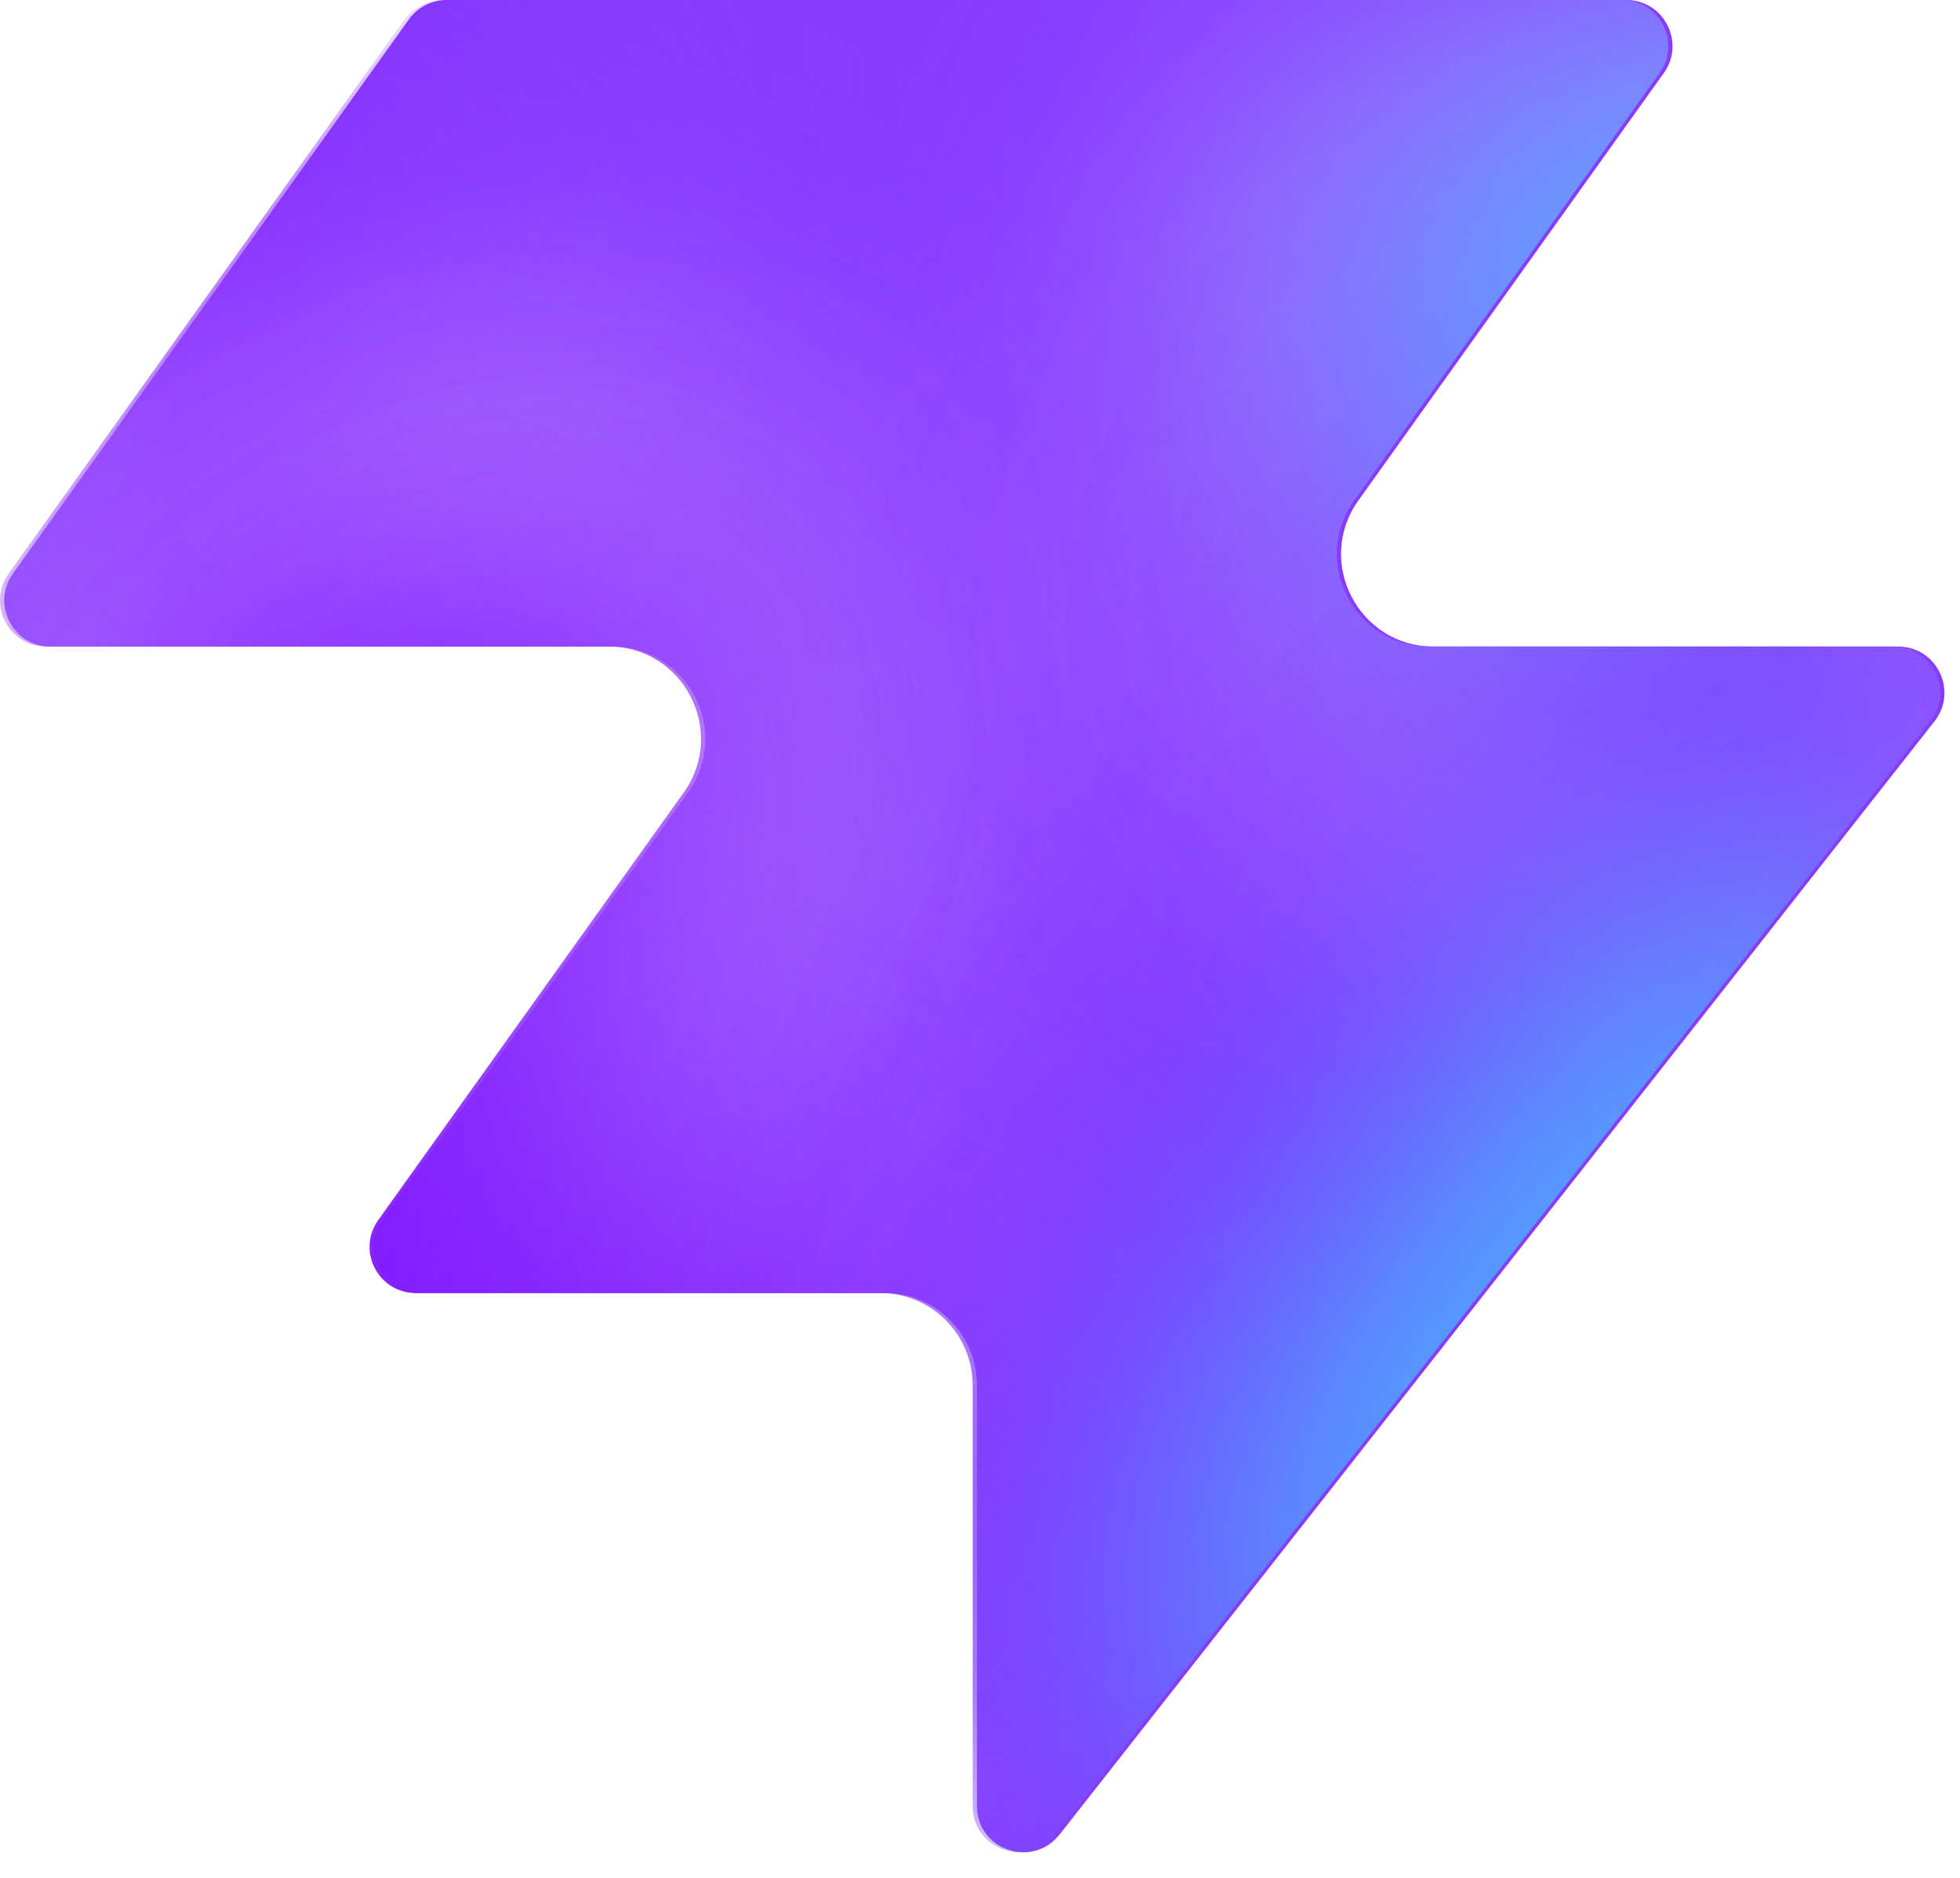
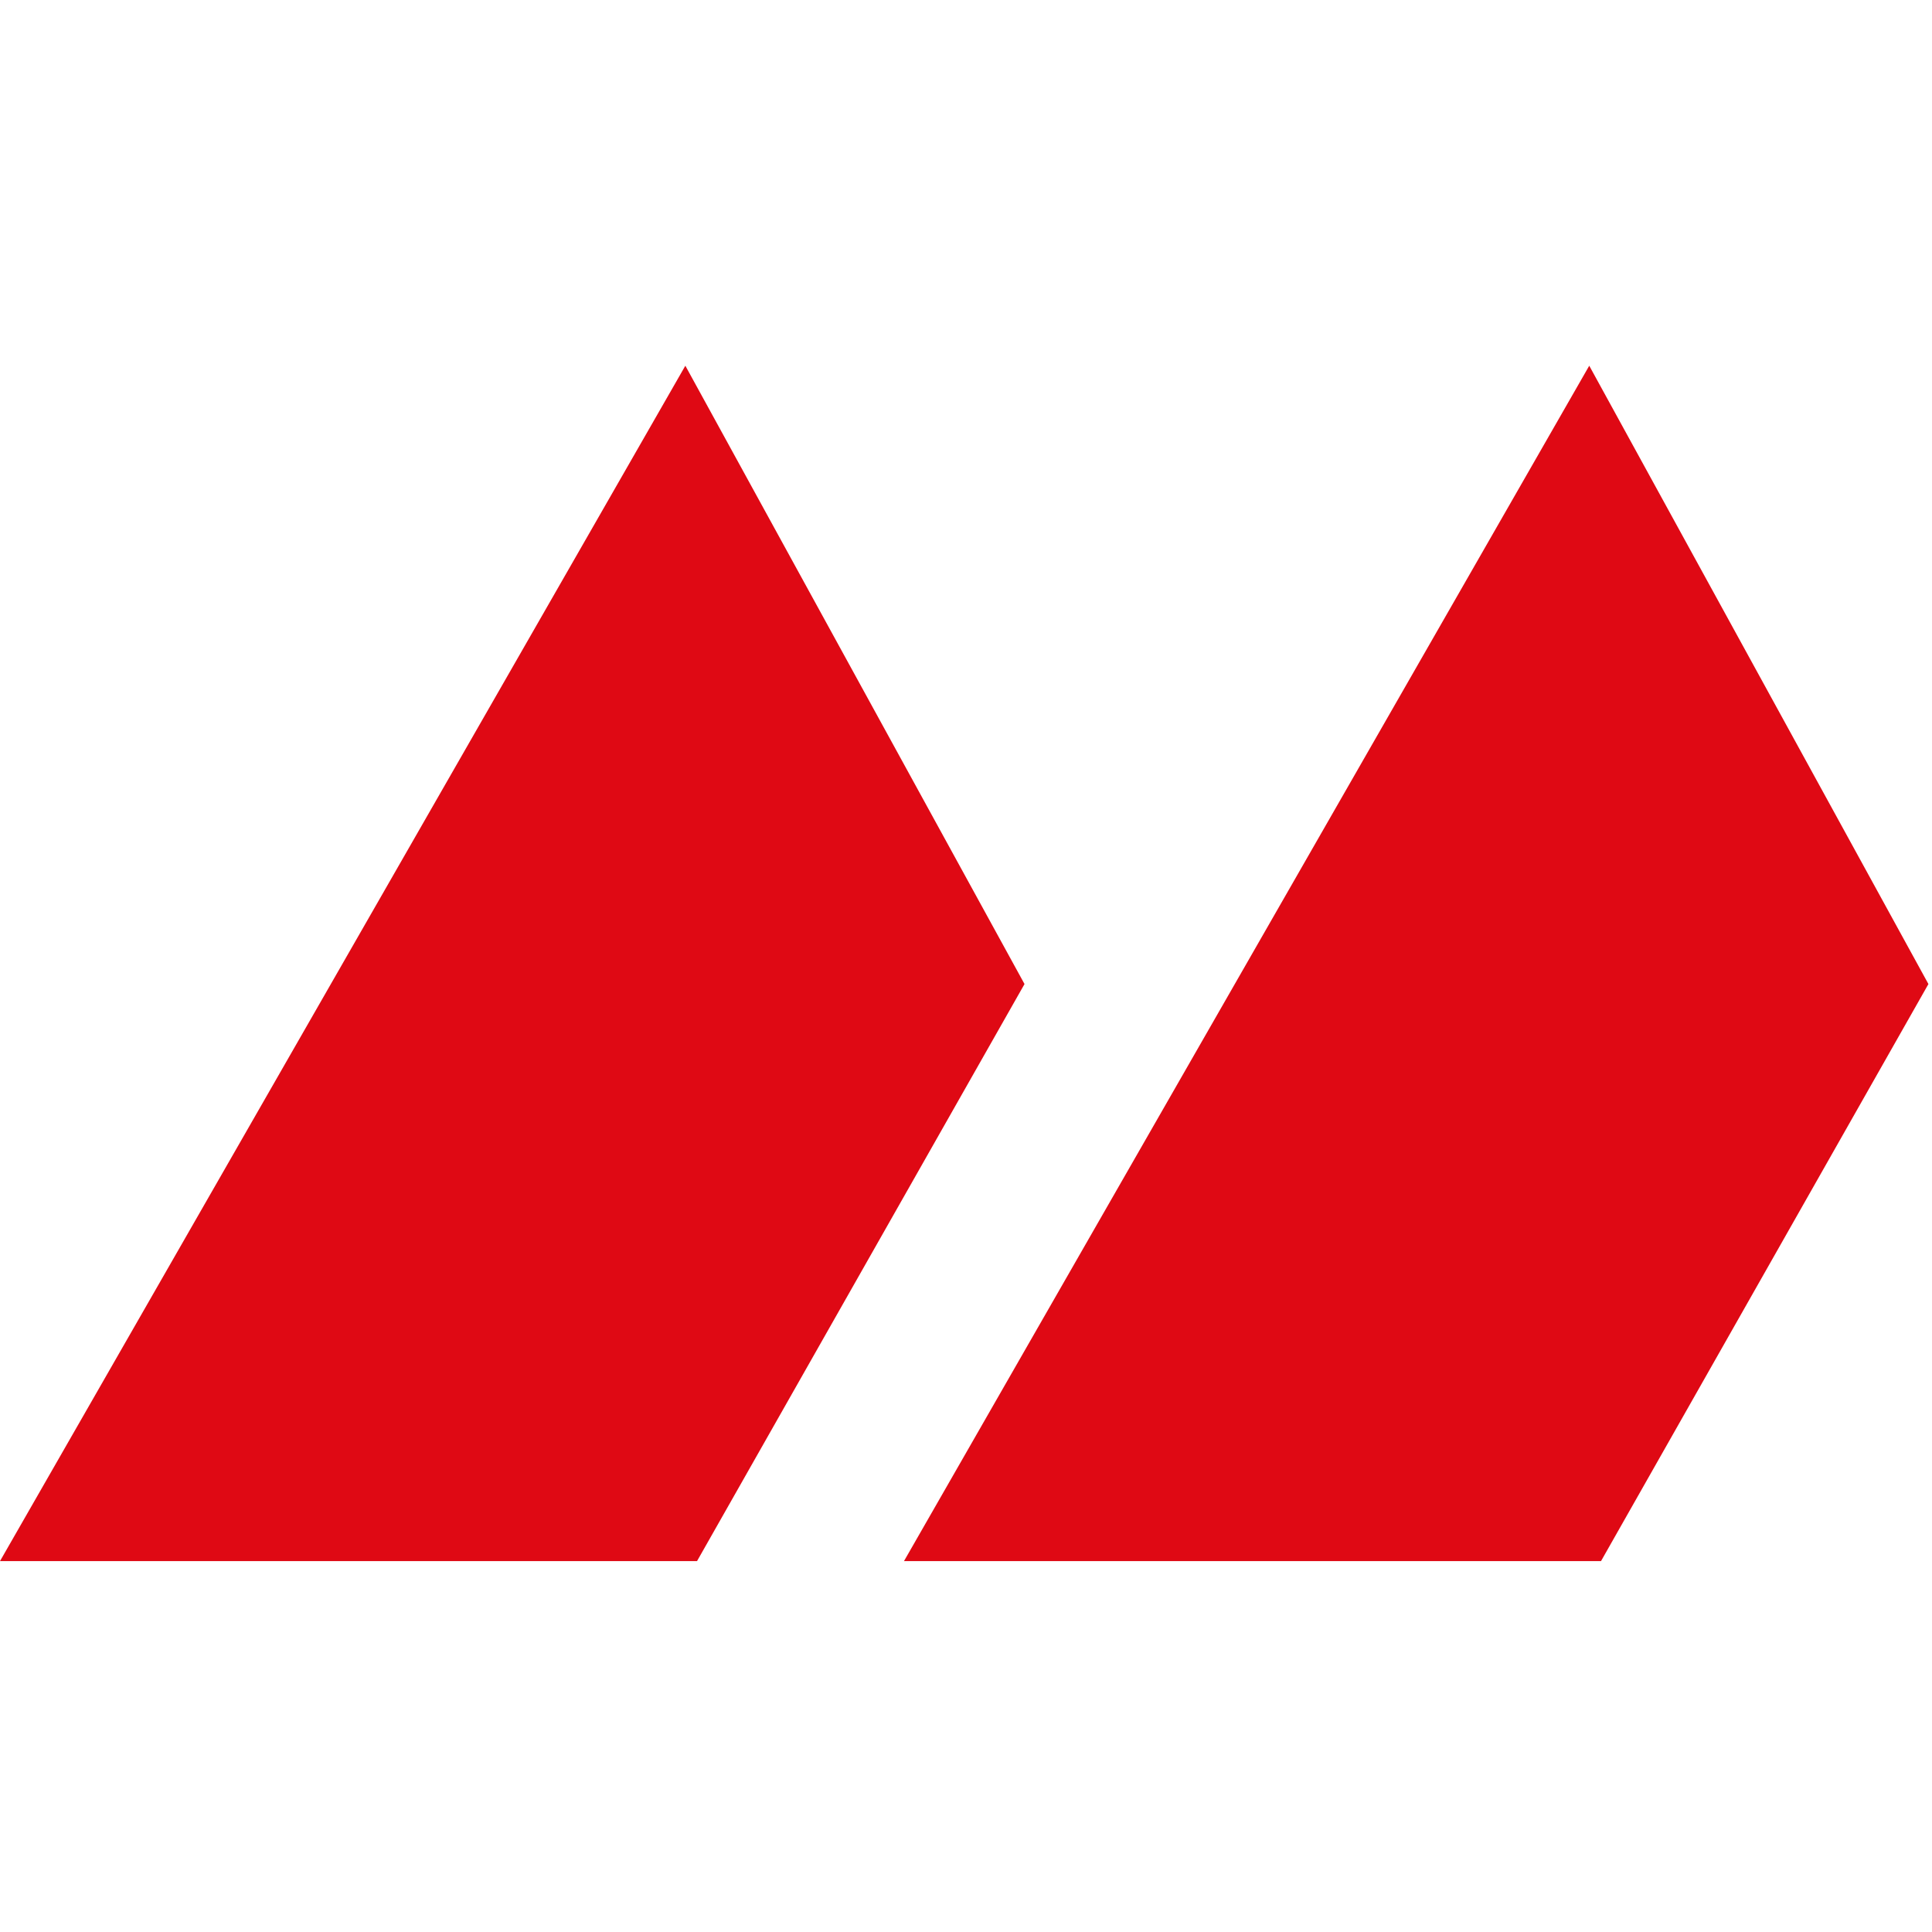
- <svg xmlns="http://www.w3.org/2000/svg" width="48" height="46" fill="none" viewBox="0 0 48 46">
-   <path fill="#863bff" d="M25.946 44.938c-.664.845-2.021.375-2.021-.698V33.937a2.26 2.26 0 0 0-2.262-2.262H10.287c-.92 0-1.456-1.04-.92-1.788l7.48-10.471c1.07-1.497 0-3.578-1.842-3.578H1.237c-.92 0-1.456-1.04-.92-1.788L10.013.474c.214-.297.556-.474.92-.474h28.894c.92 0 1.456 1.04.92 1.788l-7.48 10.471c-1.07 1.498 0 3.579 1.842 3.579h11.377c.943 0 1.473 1.088.89 1.83L25.947 44.94z" style="fill:#863bff;fill:color(display-p3 .525 .23 1);fill-opacity:1" />
-   <mask id="a" width="48" height="46" x="0" y="0" maskUnits="userSpaceOnUse" style="mask-type:alpha">
-     <path fill="#000" d="M25.842 44.938c-.664.844-2.021.375-2.021-.698V33.937a2.26 2.26 0 0 0-2.262-2.262H10.183c-.92 0-1.456-1.04-.92-1.788l7.48-10.471c1.07-1.498 0-3.579-1.842-3.579H1.133c-.92 0-1.456-1.04-.92-1.787L9.91.473c.214-.297.556-.474.92-.474h28.894c.92 0 1.456 1.04.92 1.788l-7.48 10.471c-1.07 1.498 0 3.578 1.842 3.578h11.377c.943 0 1.473 1.088.89 1.832L25.843 44.94z" style="fill:#000;fill-opacity:1" />
-   </mask>
-   <g mask="url(#a)">
-     <g filter="url(#b)">
-       <ellipse cx="5.508" cy="14.704" fill="#ede6ff" rx="5.508" ry="14.704" style="fill:#ede6ff;fill:color(display-p3 .927 .903 1);fill-opacity:1" transform="matrix(.00324 1 1 -.00324 -4.47 31.516)" />
-     </g>
-     <g filter="url(#c)">
-       <ellipse cx="10.399" cy="29.851" fill="#ede6ff" rx="10.399" ry="29.851" style="fill:#ede6ff;fill:color(display-p3 .927 .903 1);fill-opacity:1" transform="matrix(.00324 1 1 -.00324 -39.328 7.883)" />
-     </g>
-     <g filter="url(#d)">
-       <ellipse cx="5.508" cy="30.487" fill="#7e14ff" rx="5.508" ry="30.487" style="fill:#7e14ff;fill:color(display-p3 .492 .077 1);fill-opacity:1" transform="rotate(89.814 -25.913 -14.639)scale(1 -1)" />
-     </g>
-     <g filter="url(#e)">
-       <ellipse cx="5.508" cy="30.599" fill="#7e14ff" rx="5.508" ry="30.599" style="fill:#7e14ff;fill:color(display-p3 .492 .077 1);fill-opacity:1" transform="rotate(89.814 -32.644 -3.334)scale(1 -1)" />
-     </g>
-     <g filter="url(#f)">
-       <ellipse cx="5.508" cy="30.599" fill="#7e14ff" rx="5.508" ry="30.599" style="fill:#7e14ff;fill:color(display-p3 .492 .077 1);fill-opacity:1" transform="matrix(.00324 1 1 -.00324 -34.34 30.47)" />
-     </g>
-     <g filter="url(#g)">
-       <ellipse cx="14.072" cy="22.078" fill="#ede6ff" rx="14.072" ry="22.078" style="fill:#ede6ff;fill:color(display-p3 .927 .903 1);fill-opacity:1" transform="rotate(93.35 24.506 48.493)scale(-1 1)" />
-     </g>
-     <g filter="url(#h)">
-       <ellipse cx="3.47" cy="21.501" fill="#7e14ff" rx="3.47" ry="21.501" style="fill:#7e14ff;fill:color(display-p3 .492 .077 1);fill-opacity:1" transform="rotate(89.009 28.708 47.59)scale(-1 1)" />
-     </g>
-     <g filter="url(#i)">
-       <ellipse cx="3.47" cy="21.501" fill="#7e14ff" rx="3.47" ry="21.501" style="fill:#7e14ff;fill:color(display-p3 .492 .077 1);fill-opacity:1" transform="rotate(89.009 28.708 47.59)scale(-1 1)" />
-     </g>
-     <g filter="url(#j)">
-       <ellipse cx=".387" cy="8.972" fill="#7e14ff" rx="4.407" ry="29.108" style="fill:#7e14ff;fill:color(display-p3 .492 .077 1);fill-opacity:1" transform="rotate(39.51 .387 8.972)" />
-     </g>
-     <g filter="url(#k)">
-       <ellipse cx="47.523" cy="-6.092" fill="#7e14ff" rx="4.407" ry="29.108" style="fill:#7e14ff;fill:color(display-p3 .492 .077 1);fill-opacity:1" transform="rotate(37.892 47.523 -6.092)" />
-     </g>
-     <g filter="url(#l)">
-       <ellipse cx="41.412" cy="6.333" fill="#47bfff" rx="5.971" ry="9.665" style="fill:#47bfff;fill:color(display-p3 .28 .748 1);fill-opacity:1" transform="rotate(37.892 41.412 6.333)" />
-     </g>
-     <g filter="url(#m)">
-       <ellipse cx="-1.879" cy="38.332" fill="#7e14ff" rx="4.407" ry="29.108" style="fill:#7e14ff;fill:color(display-p3 .492 .077 1);fill-opacity:1" transform="rotate(37.892 -1.88 38.332)" />
-     </g>
-     <g filter="url(#n)">
-       <ellipse cx="-1.879" cy="38.332" fill="#7e14ff" rx="4.407" ry="29.108" style="fill:#7e14ff;fill:color(display-p3 .492 .077 1);fill-opacity:1" transform="rotate(37.892 -1.88 38.332)" />
-     </g>
-     <g filter="url(#o)">
-       <ellipse cx="35.651" cy="29.907" fill="#7e14ff" rx="4.407" ry="29.108" style="fill:#7e14ff;fill:color(display-p3 .492 .077 1);fill-opacity:1" transform="rotate(37.892 35.651 29.907)" />
-     </g>
-     <g filter="url(#p)">
-       <ellipse cx="38.418" cy="32.4" fill="#47bfff" rx="5.971" ry="15.297" style="fill:#47bfff;fill:color(display-p3 .28 .748 1);fill-opacity:1" transform="rotate(37.892 38.418 32.4)" />
-     </g>
-   </g>
-   <defs>
-     <filter id="b" width="60.045" height="41.654" x="-19.77" y="16.149" color-interpolation-filters="sRGB" filterUnits="userSpaceOnUse">
-       <feFlood flood-opacity="0" result="BackgroundImageFix" />
-       <feBlend in="SourceGraphic" in2="BackgroundImageFix" result="shape" />
-       <feGaussianBlur result="effect1_foregroundBlur_2002_17158" stdDeviation="7.659" />
-     </filter>
-     <filter id="c" width="90.34" height="51.437" x="-54.613" y="-7.533" color-interpolation-filters="sRGB" filterUnits="userSpaceOnUse">
-       <feFlood flood-opacity="0" result="BackgroundImageFix" />
-       <feBlend in="SourceGraphic" in2="BackgroundImageFix" result="shape" />
-       <feGaussianBlur result="effect1_foregroundBlur_2002_17158" stdDeviation="7.659" />
-     </filter>
-     <filter id="d" width="79.355" height="29.4" x="-49.64" y="2.03" color-interpolation-filters="sRGB" filterUnits="userSpaceOnUse">
-       <feFlood flood-opacity="0" result="BackgroundImageFix" />
-       <feBlend in="SourceGraphic" in2="BackgroundImageFix" result="shape" />
-       <feGaussianBlur result="effect1_foregroundBlur_2002_17158" stdDeviation="4.596" />
-     </filter>
-     <filter id="e" width="79.579" height="29.4" x="-45.045" y="20.029" color-interpolation-filters="sRGB" filterUnits="userSpaceOnUse">
-       <feFlood flood-opacity="0" result="BackgroundImageFix" />
-       <feBlend in="SourceGraphic" in2="BackgroundImageFix" result="shape" />
-       <feGaussianBlur result="effect1_foregroundBlur_2002_17158" stdDeviation="4.596" />
-     </filter>
-     <filter id="f" width="79.579" height="29.4" x="-43.513" y="21.178" color-interpolation-filters="sRGB" filterUnits="userSpaceOnUse">
-       <feFlood flood-opacity="0" result="BackgroundImageFix" />
-       <feBlend in="SourceGraphic" in2="BackgroundImageFix" result="shape" />
-       <feGaussianBlur result="effect1_foregroundBlur_2002_17158" stdDeviation="4.596" />
-     </filter>
-     <filter id="g" width="74.749" height="58.852" x="15.756" y="-17.901" color-interpolation-filters="sRGB" filterUnits="userSpaceOnUse">
-       <feFlood flood-opacity="0" result="BackgroundImageFix" />
-       <feBlend in="SourceGraphic" in2="BackgroundImageFix" result="shape" />
-       <feGaussianBlur result="effect1_foregroundBlur_2002_17158" stdDeviation="7.659" />
-     </filter>
-     <filter id="h" width="61.377" height="25.362" x="23.548" y="2.284" color-interpolation-filters="sRGB" filterUnits="userSpaceOnUse">
-       <feFlood flood-opacity="0" result="BackgroundImageFix" />
-       <feBlend in="SourceGraphic" in2="BackgroundImageFix" result="shape" />
-       <feGaussianBlur result="effect1_foregroundBlur_2002_17158" stdDeviation="4.596" />
-     </filter>
-     <filter id="i" width="61.377" height="25.362" x="23.548" y="2.284" color-interpolation-filters="sRGB" filterUnits="userSpaceOnUse">
-       <feFlood flood-opacity="0" result="BackgroundImageFix" />
-       <feBlend in="SourceGraphic" in2="BackgroundImageFix" result="shape" />
-       <feGaussianBlur result="effect1_foregroundBlur_2002_17158" stdDeviation="4.596" />
-     </filter>
-     <filter id="j" width="56.045" height="63.649" x="-27.636" y="-22.853" color-interpolation-filters="sRGB" filterUnits="userSpaceOnUse">
-       <feFlood flood-opacity="0" result="BackgroundImageFix" />
-       <feBlend in="SourceGraphic" in2="BackgroundImageFix" result="shape" />
-       <feGaussianBlur result="effect1_foregroundBlur_2002_17158" stdDeviation="4.596" />
-     </filter>
-     <filter id="k" width="54.814" height="64.646" x="20.116" y="-38.415" color-interpolation-filters="sRGB" filterUnits="userSpaceOnUse">
-       <feFlood flood-opacity="0" result="BackgroundImageFix" />
-       <feBlend in="SourceGraphic" in2="BackgroundImageFix" result="shape" />
-       <feGaussianBlur result="effect1_foregroundBlur_2002_17158" stdDeviation="4.596" />
-     </filter>
-     <filter id="l" width="33.541" height="35.313" x="24.641" y="-11.323" color-interpolation-filters="sRGB" filterUnits="userSpaceOnUse">
-       <feFlood flood-opacity="0" result="BackgroundImageFix" />
-       <feBlend in="SourceGraphic" in2="BackgroundImageFix" result="shape" />
-       <feGaussianBlur result="effect1_foregroundBlur_2002_17158" stdDeviation="4.596" />
-     </filter>
-     <filter id="m" width="54.814" height="64.646" x="-29.286" y="6.009" color-interpolation-filters="sRGB" filterUnits="userSpaceOnUse">
-       <feFlood flood-opacity="0" result="BackgroundImageFix" />
-       <feBlend in="SourceGraphic" in2="BackgroundImageFix" result="shape" />
-       <feGaussianBlur result="effect1_foregroundBlur_2002_17158" stdDeviation="4.596" />
-     </filter>
-     <filter id="n" width="54.814" height="64.646" x="-29.286" y="6.009" color-interpolation-filters="sRGB" filterUnits="userSpaceOnUse">
-       <feFlood flood-opacity="0" result="BackgroundImageFix" />
-       <feBlend in="SourceGraphic" in2="BackgroundImageFix" result="shape" />
-       <feGaussianBlur result="effect1_foregroundBlur_2002_17158" stdDeviation="4.596" />
-     </filter>
-     <filter id="o" width="54.814" height="64.646" x="8.244" y="-2.416" color-interpolation-filters="sRGB" filterUnits="userSpaceOnUse">
-       <feFlood flood-opacity="0" result="BackgroundImageFix" />
-       <feBlend in="SourceGraphic" in2="BackgroundImageFix" result="shape" />
-       <feGaussianBlur result="effect1_foregroundBlur_2002_17158" stdDeviation="4.596" />
-     </filter>
-     <filter id="p" width="39.409" height="43.623" x="18.713" y="10.588" color-interpolation-filters="sRGB" filterUnits="userSpaceOnUse">
-       <feFlood flood-opacity="0" result="BackgroundImageFix" />
-       <feBlend in="SourceGraphic" in2="BackgroundImageFix" result="shape" />
-       <feGaussianBlur result="effect1_foregroundBlur_2002_17158" stdDeviation="4.596" />
-     </filter>
-   </defs>
+ <svg xmlns="http://www.w3.org/2000/svg" viewBox="0 0 243 243">
+   <polygon points="87.67,196.35 0,196.35 86.2,46 128.86,123.77" fill="#DF0914" />
+   <polygon points="201.37,196.35 113.7,196.35 199.89,46 242.55,123.77" fill="#DF0914" />
</svg>
